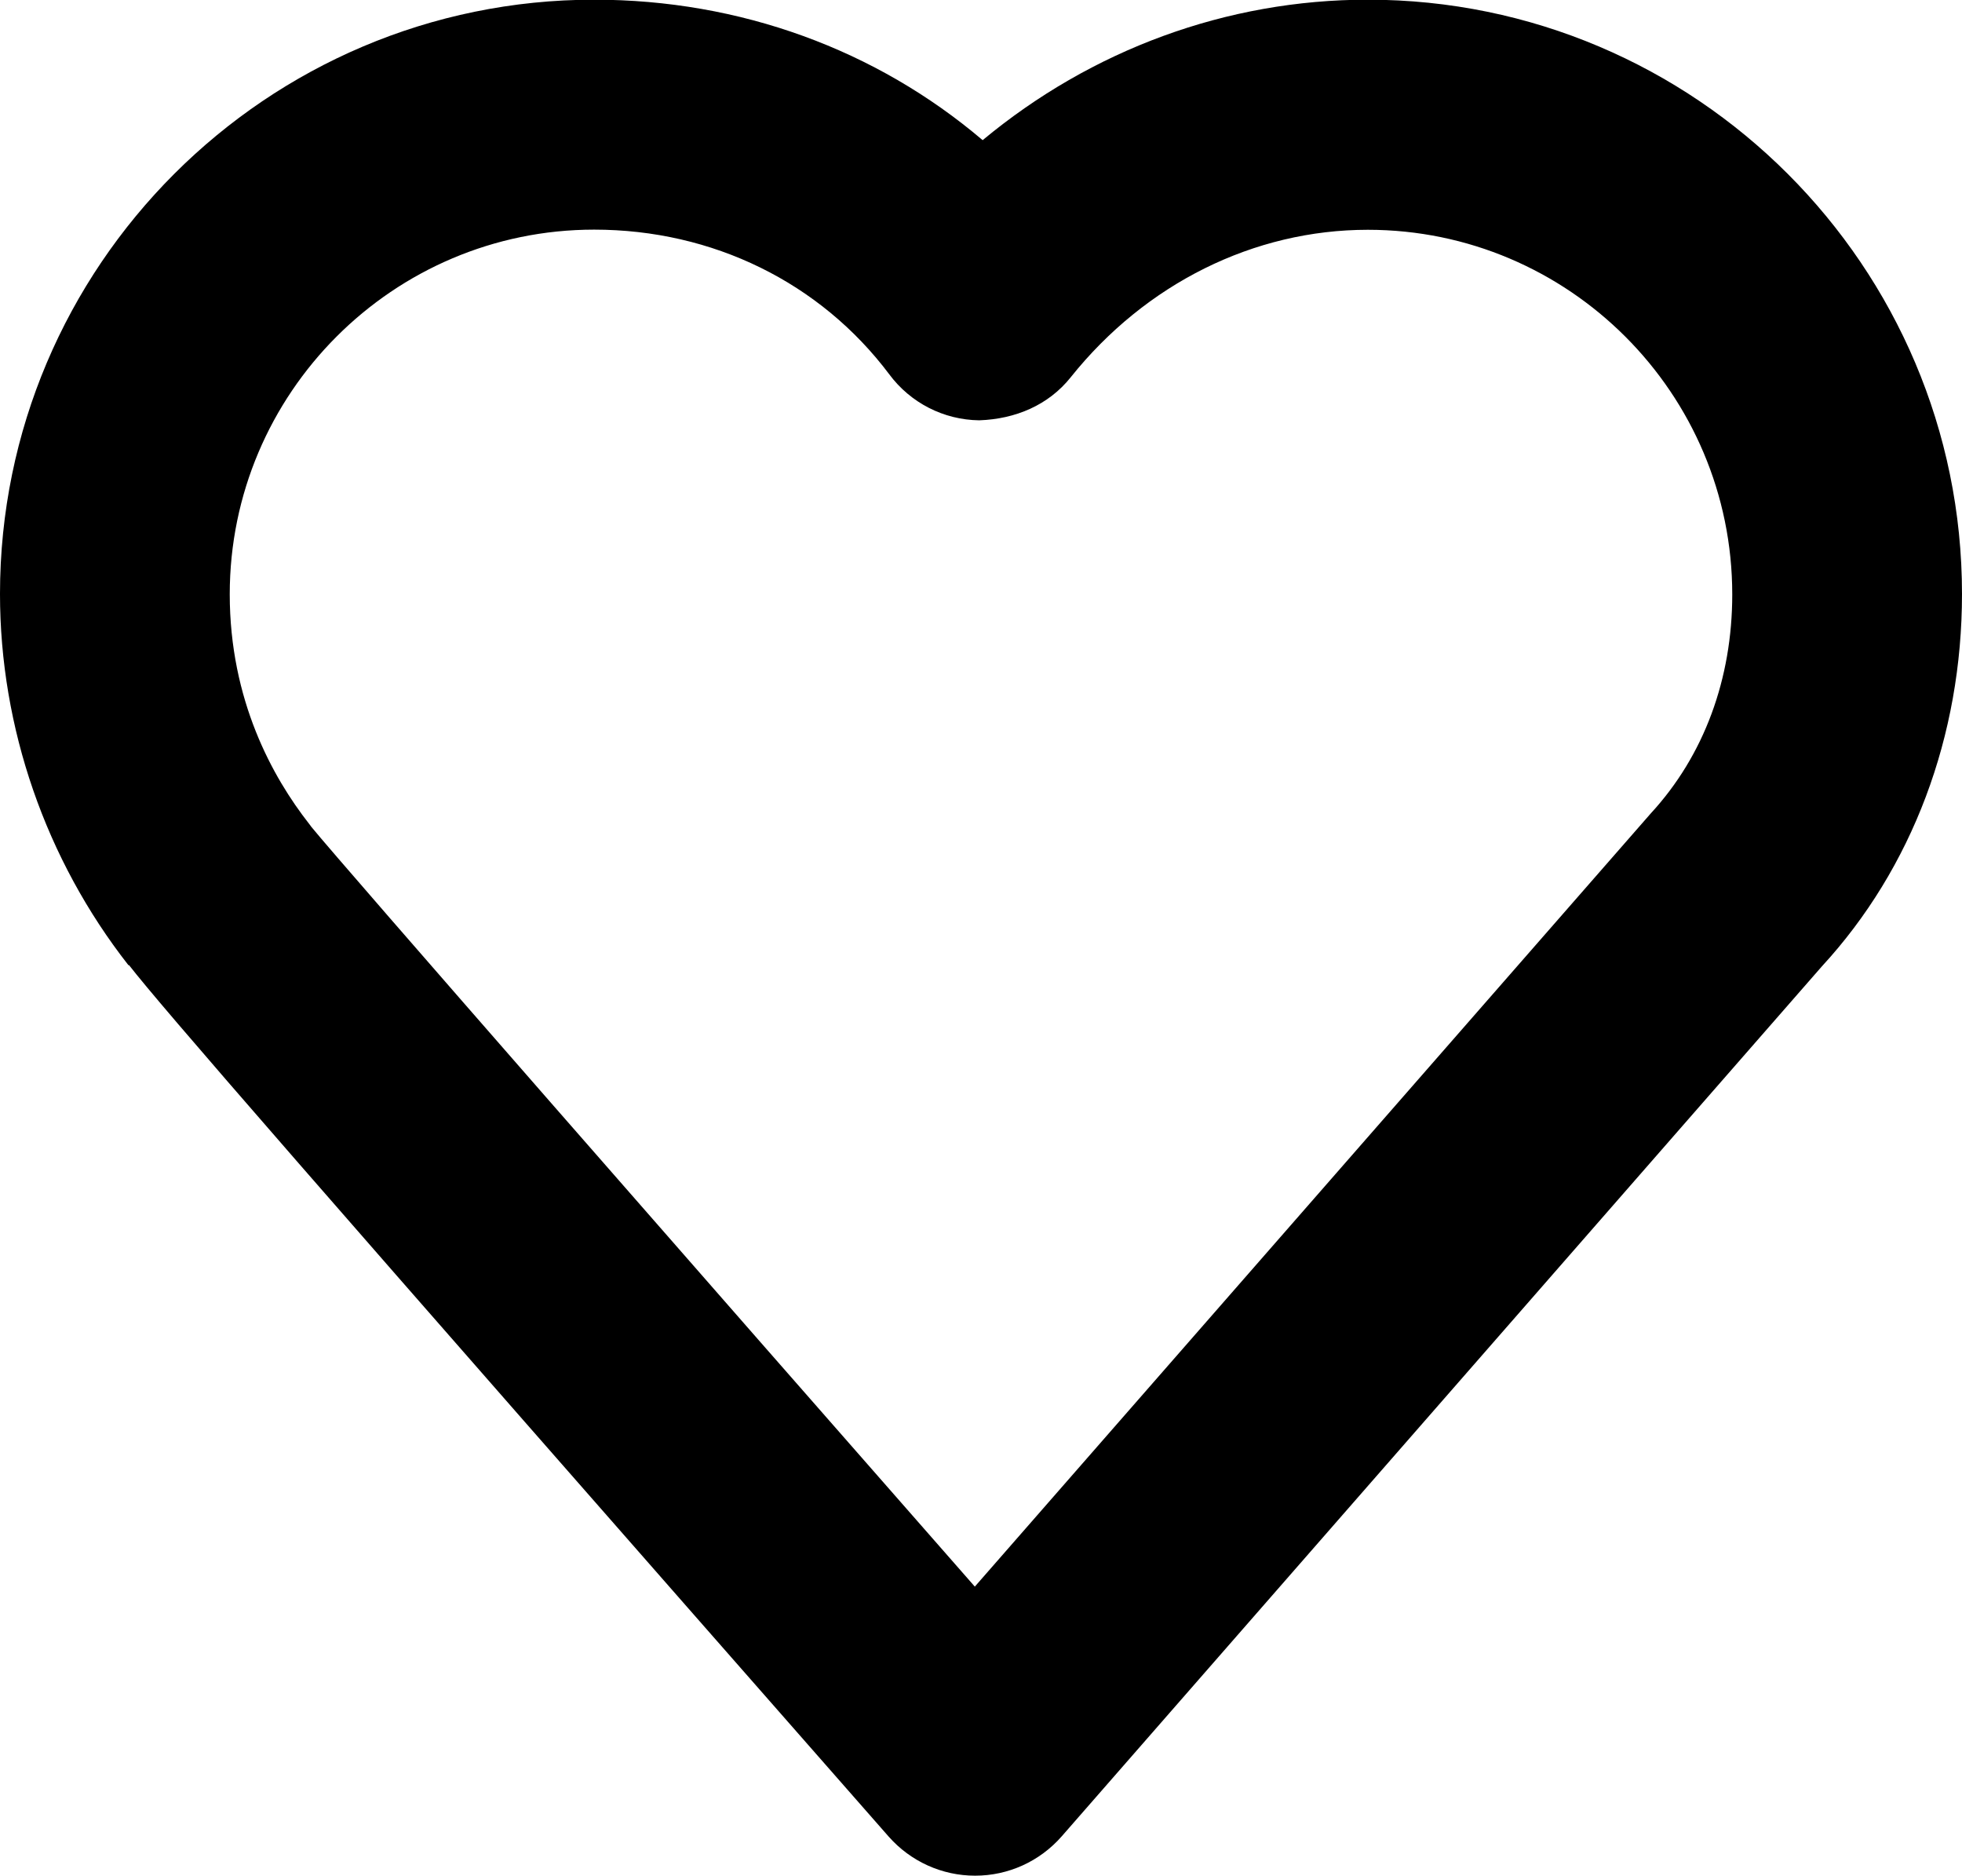
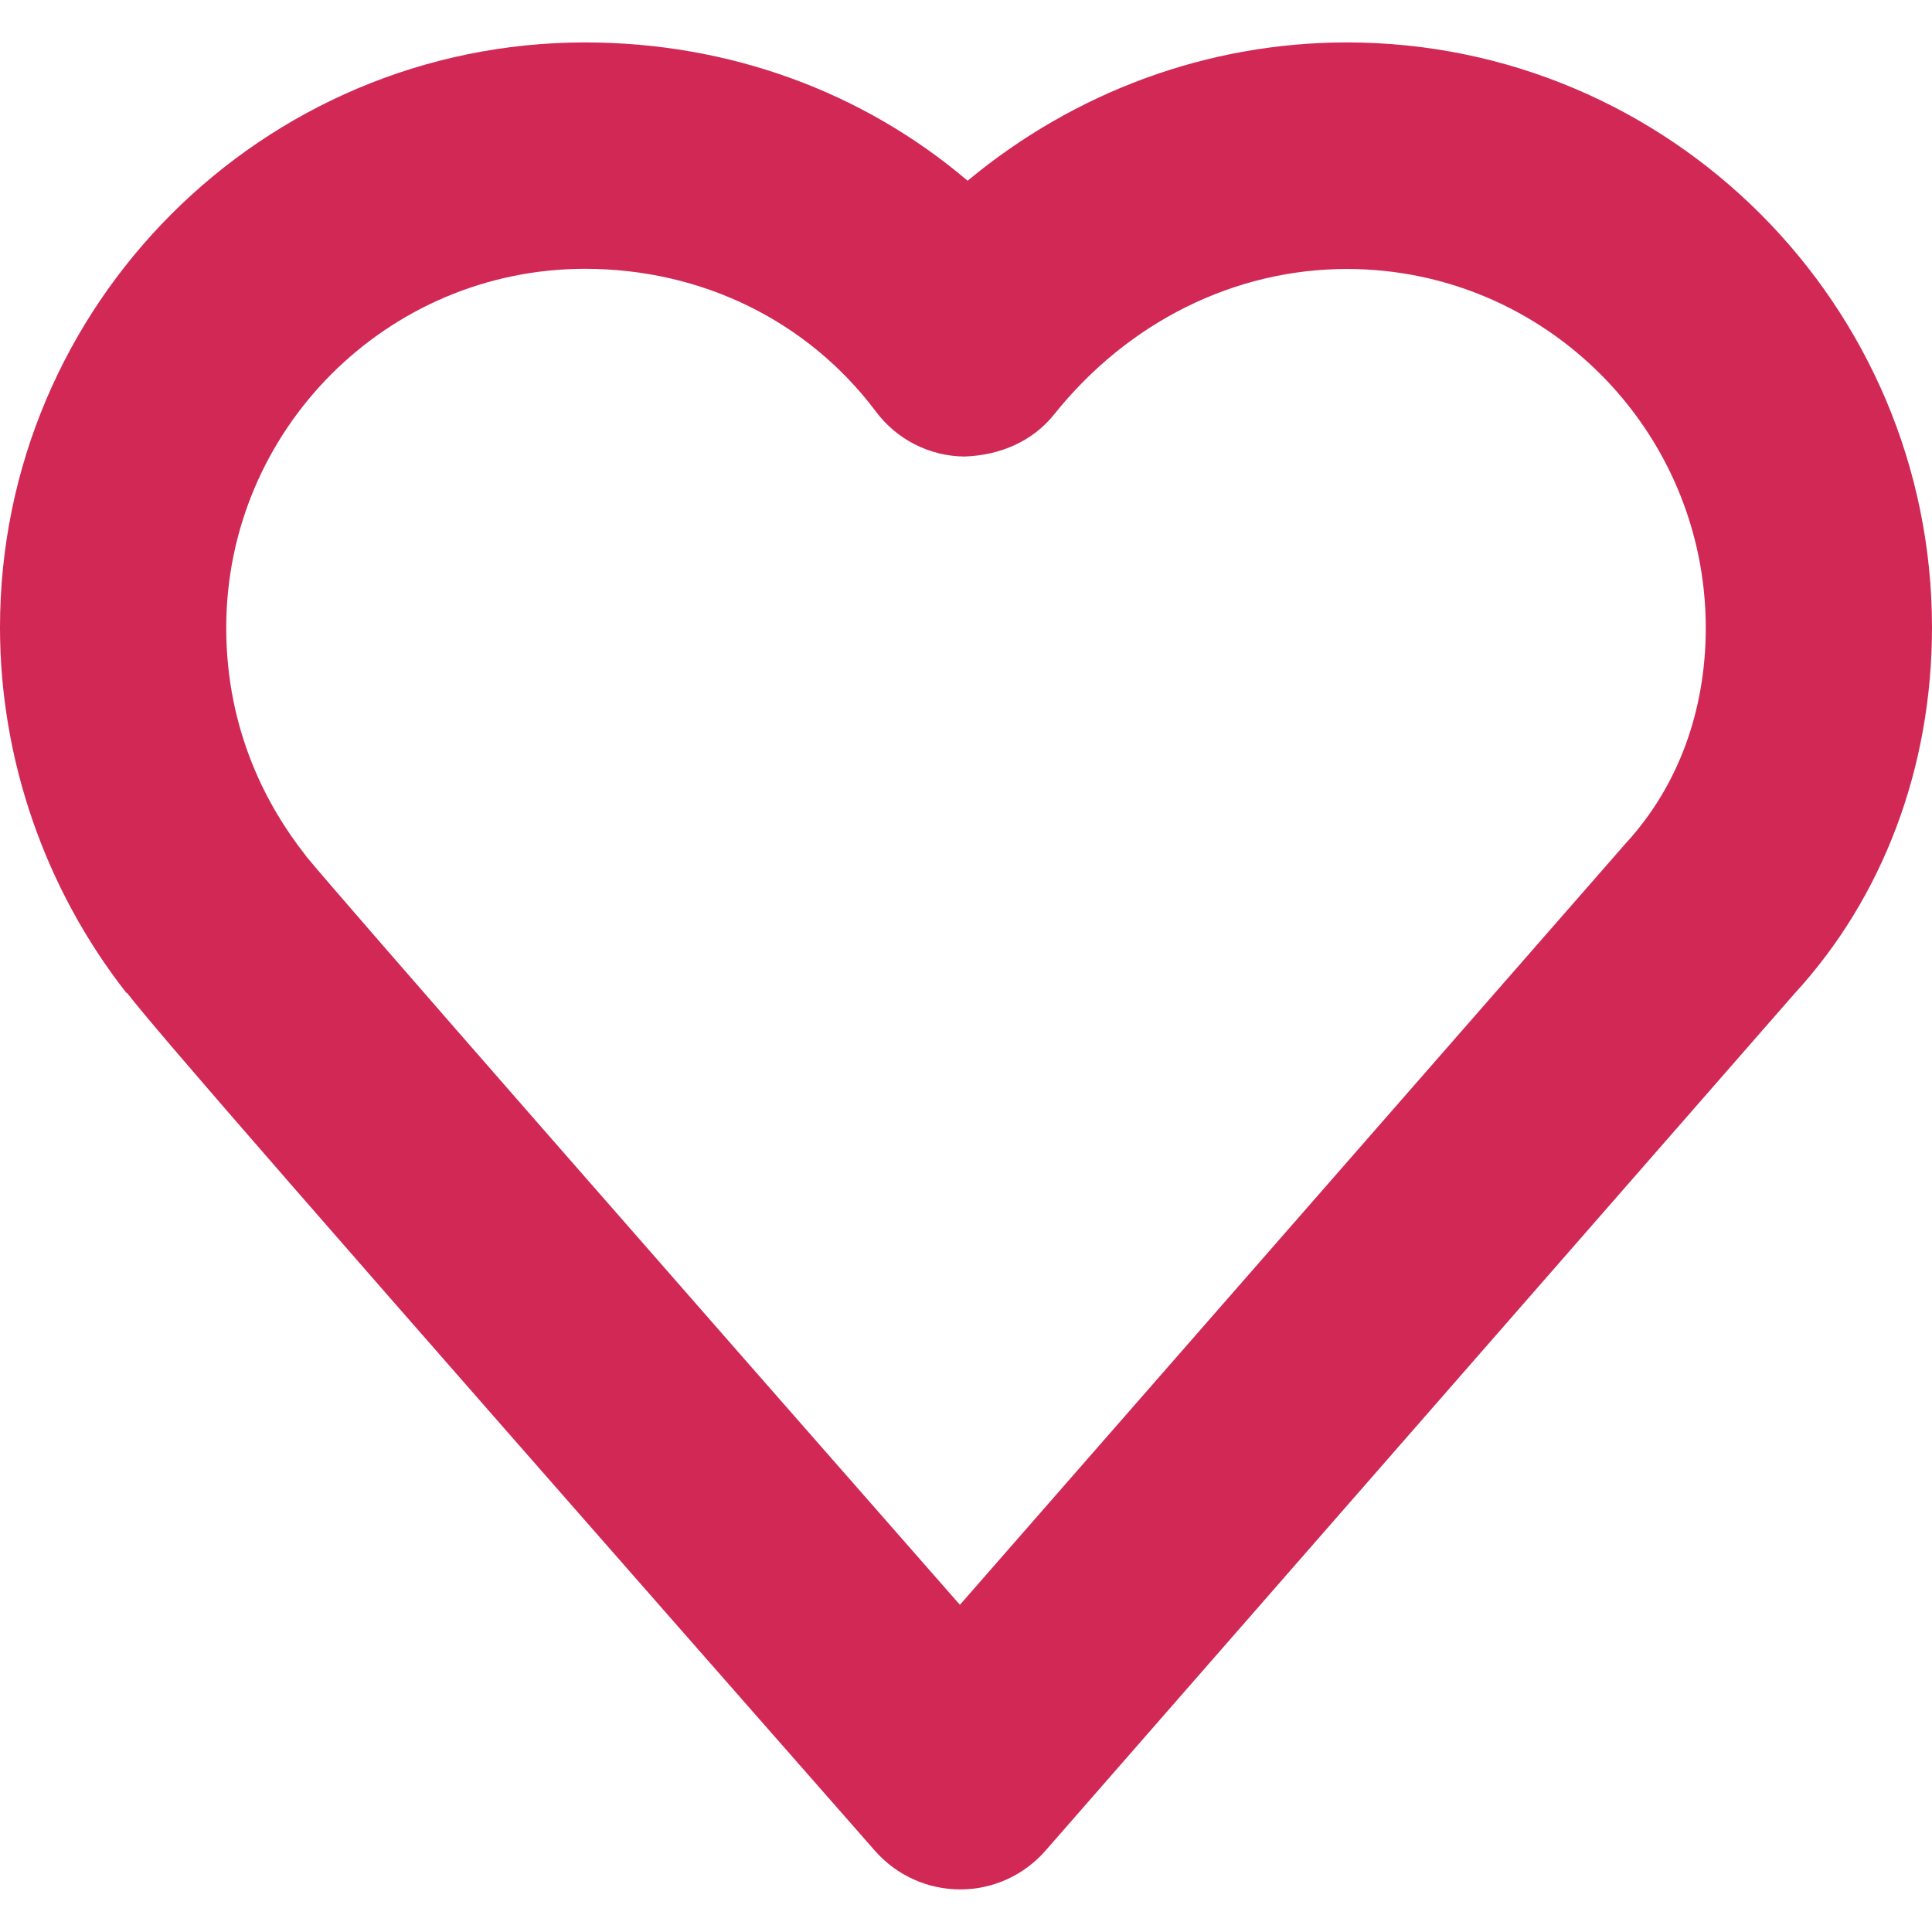
- <svg xmlns="http://www.w3.org/2000/svg" version="1.0" id="Layer_1" x="0px" y="0px" width="12.545px" height="11.99px" viewBox="521.939 473.064 12.545 11.99" enable-background="new 521.939 473.064 12.545 11.99" xml:space="preserve">
+ <svg xmlns="http://www.w3.org/2000/svg" version="1.0" id="Layer_1" x="0px" y="0px" width="12px" height="12px" viewBox="521.939 473.064 12.545 11.99" enable-background="new 521.939 473.064 12.545 11.99" xml:space="preserve">
  <g>
-     <path d="M528.174,485.055c-0.212,0-0.412-0.091-0.552-0.249c-3.798-4.324-4.644-5.298-4.858-5.572l-0.004,0.0 c-0.529-0.675-0.821-1.518-0.821-2.373c0-2.095,1.704-3.799,3.799-3.799c0.934,0,1.804,0.32,2.484,0.898 c0.696-0.578,1.56-0.898,2.463-0.898c2.095,0,3.799,1.704,3.799,3.799c0,0.909-0.318,1.754-0.896,2.381l-4.86,5.561 C528.587,484.964,528.386,485.055,528.174,485.055L528.174,485.055z M523.929,478.349c0.208,0.255,2.471,2.839,4.243,4.858 l4.323-4.944c0.34-0.369,0.52-0.86,0.52-1.399c0-1.285-1.045-2.331-2.33-2.331c-0.729,0-1.421,0.344-1.9,0.943 c-0.142,0.178-0.353,0.267-0.585,0.275c-0.227-0.003-0.439-0.111-0.575-0.294c-0.441-0.587-1.129-0.925-1.887-0.925 c-1.285,0-2.33,1.046-2.33,2.331c0,0.678,0.275,1.171,0.507,1.467C523.919,478.336,523.925,478.342,523.929,478.349z" />
+     <path fill="#d22856" d="M528.174,485.055c-0.212,0-0.412-0.091-0.552-0.249c-3.798-4.324-4.644-5.298-4.858-5.572l-0.004,0.0 c-0.529-0.675-0.821-1.518-0.821-2.373c0-2.095,1.704-3.799,3.799-3.799c0.934,0,1.804,0.32,2.484,0.898 c0.696-0.578,1.56-0.898,2.463-0.898c2.095,0,3.799,1.704,3.799,3.799c0,0.909-0.318,1.754-0.896,2.381l-4.86,5.561 C528.587,484.964,528.386,485.055,528.174,485.055L528.174,485.055z M523.929,478.349c0.208,0.255,2.471,2.839,4.243,4.858 l4.323-4.944c0.34-0.369,0.52-0.86,0.52-1.399c0-1.285-1.045-2.331-2.33-2.331c-0.729,0-1.421,0.344-1.9,0.943 c-0.142,0.178-0.353,0.267-0.585,0.275c-0.227-0.003-0.439-0.111-0.575-0.294c-0.441-0.587-1.129-0.925-1.887-0.925 c-1.285,0-2.33,1.046-2.33,2.331c0,0.678,0.275,1.171,0.507,1.467C523.919,478.336,523.925,478.342,523.929,478.349z" />
  </g>
</svg>
